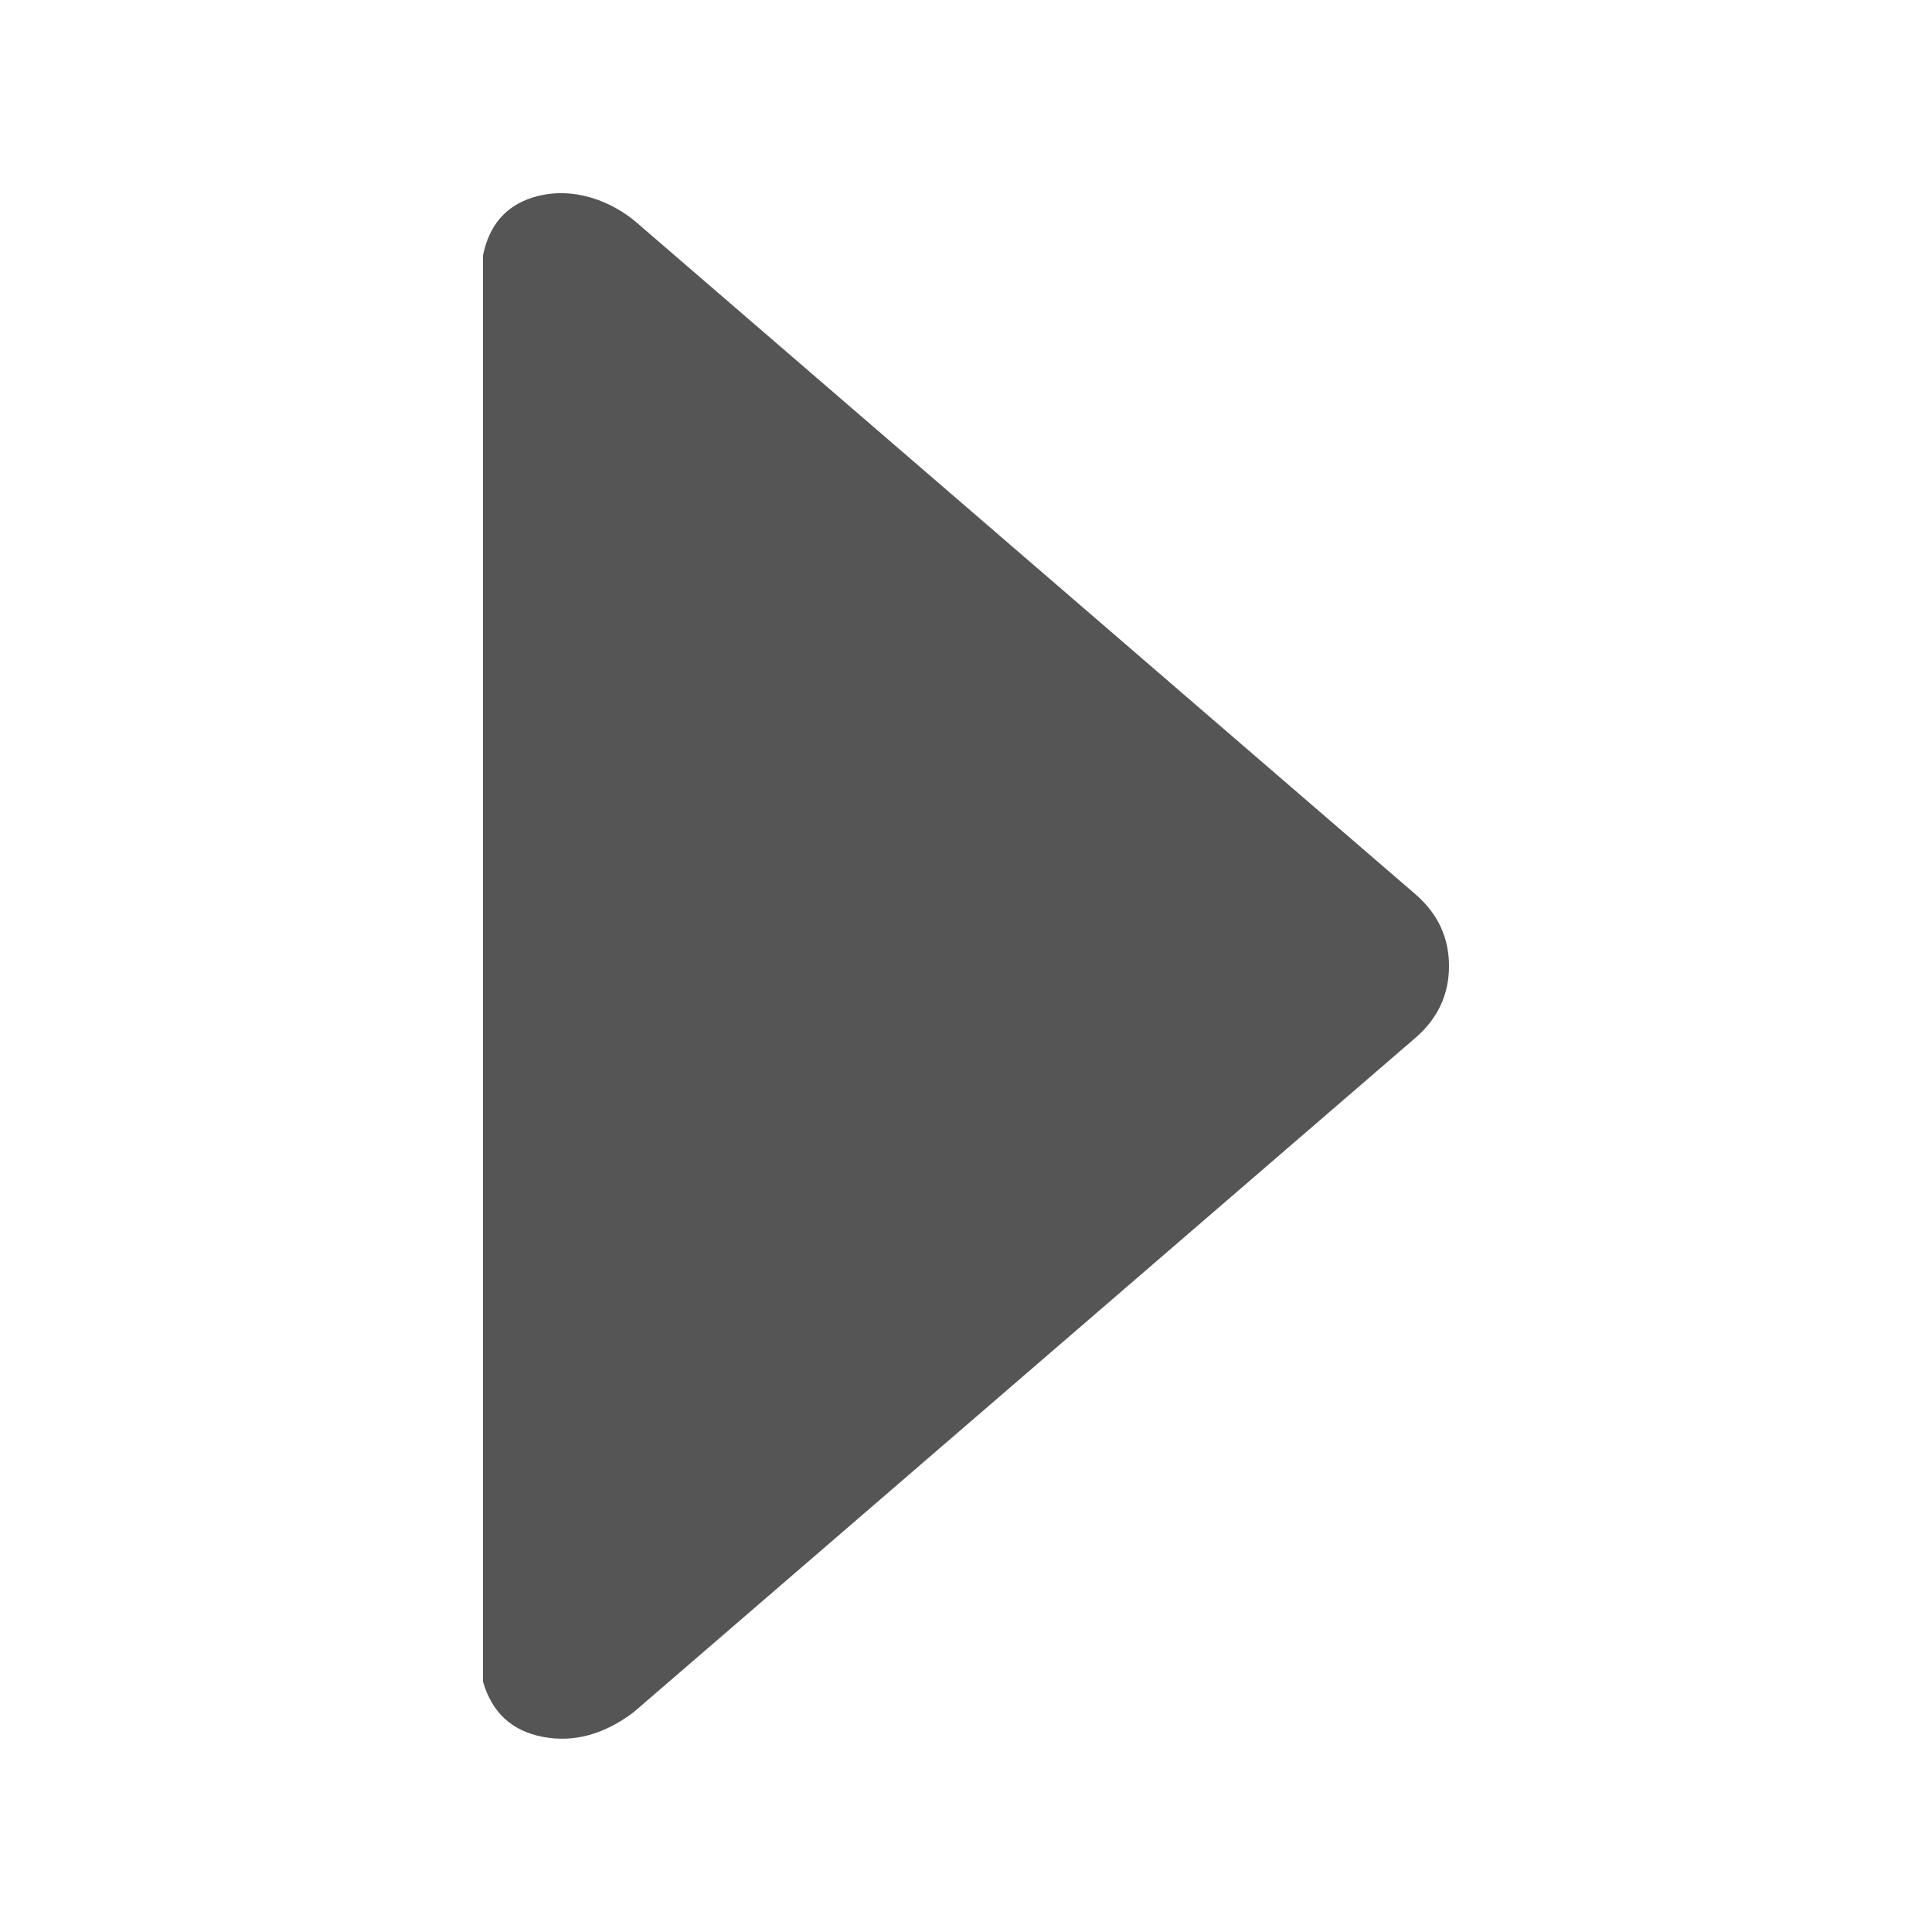
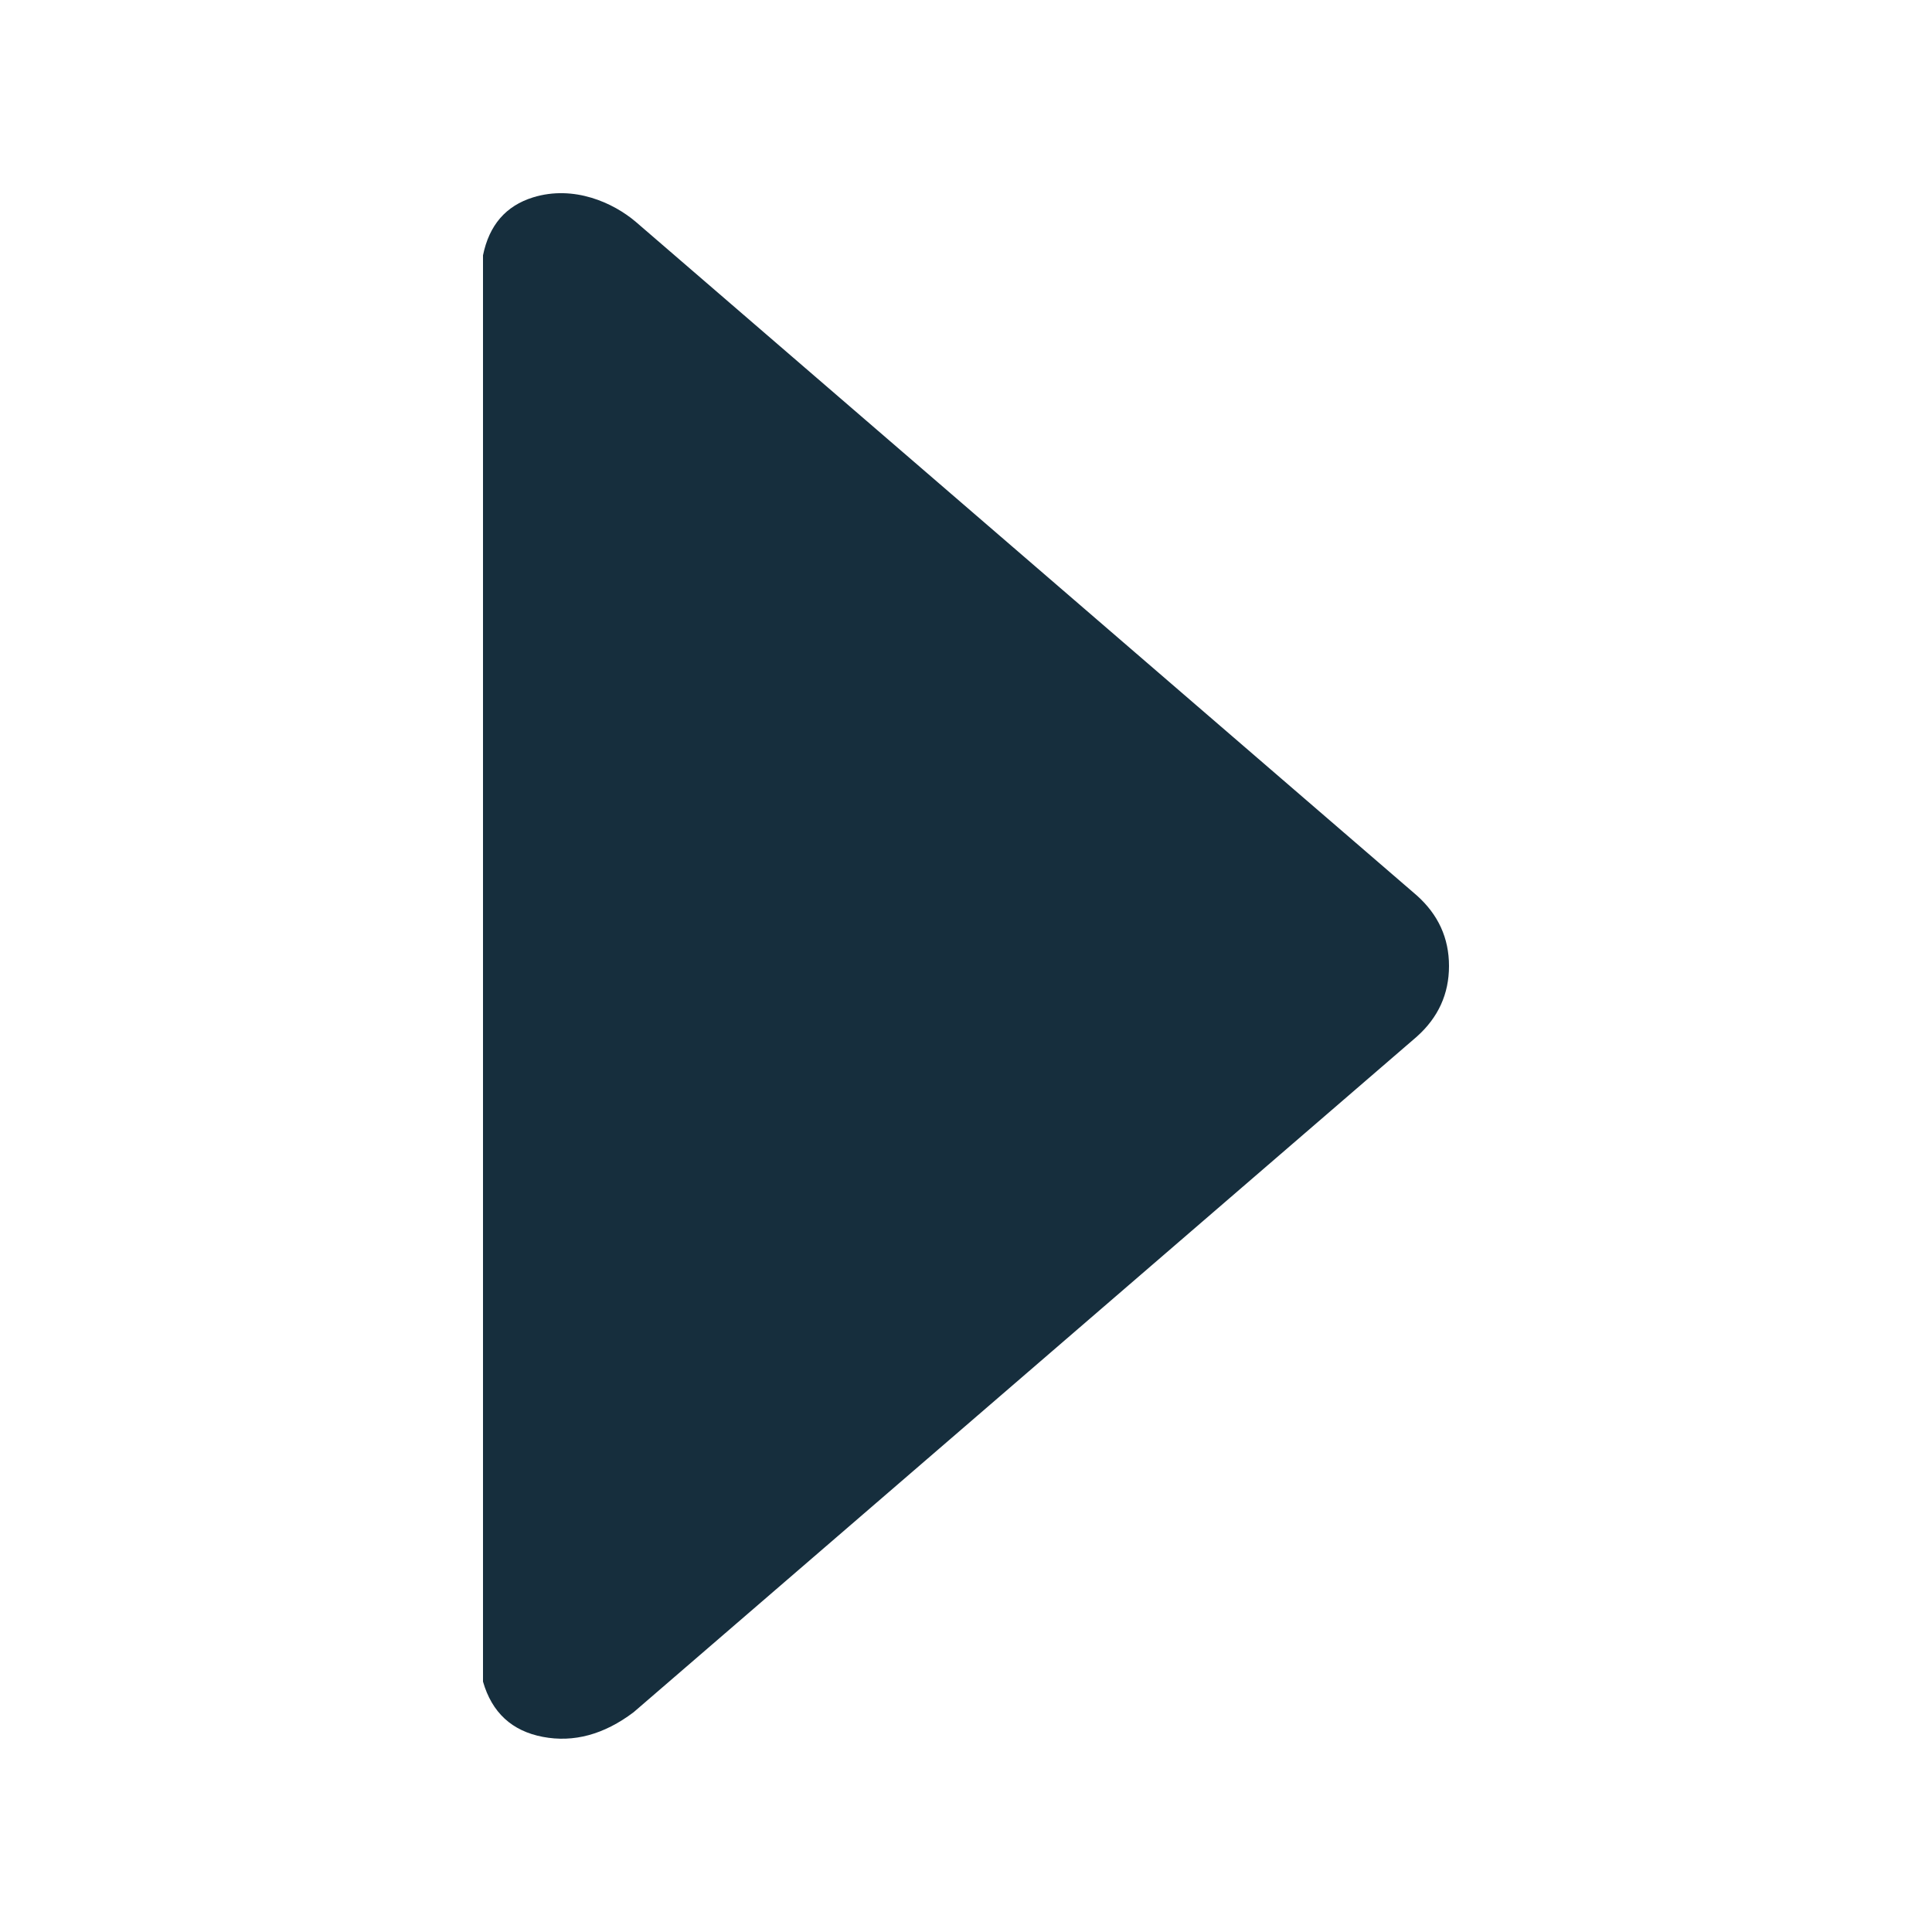
<svg xmlns="http://www.w3.org/2000/svg" height="20" viewBox="0 0 20 20" width="20">
-   <path d="m5 2.643v14.765c.092.32.299.511.619.572s.634-.024.94-.255l8.107-6.993c.223-.199.334-.443.334-.732 0-.289-.111-.532-.334-.731-2.907-2.507-5.602-4.831-8.085-6.973-.232-.197-.639-.383-1.062-.253-.282.087-.455.287-.519.6z" fill="#555" fill-rule="evenodd" />
+   <path d="m5 2.643v14.765c.092.32.299.511.619.572s.634-.024.94-.255l8.107-6.993c.223-.199.334-.443.334-.732 0-.289-.111-.532-.334-.731-2.907-2.507-5.602-4.831-8.085-6.973-.232-.197-.639-.383-1.062-.253-.282.087-.455.287-.519.6z" fill="#162e3d" fill-rule="evenodd" />
</svg>
